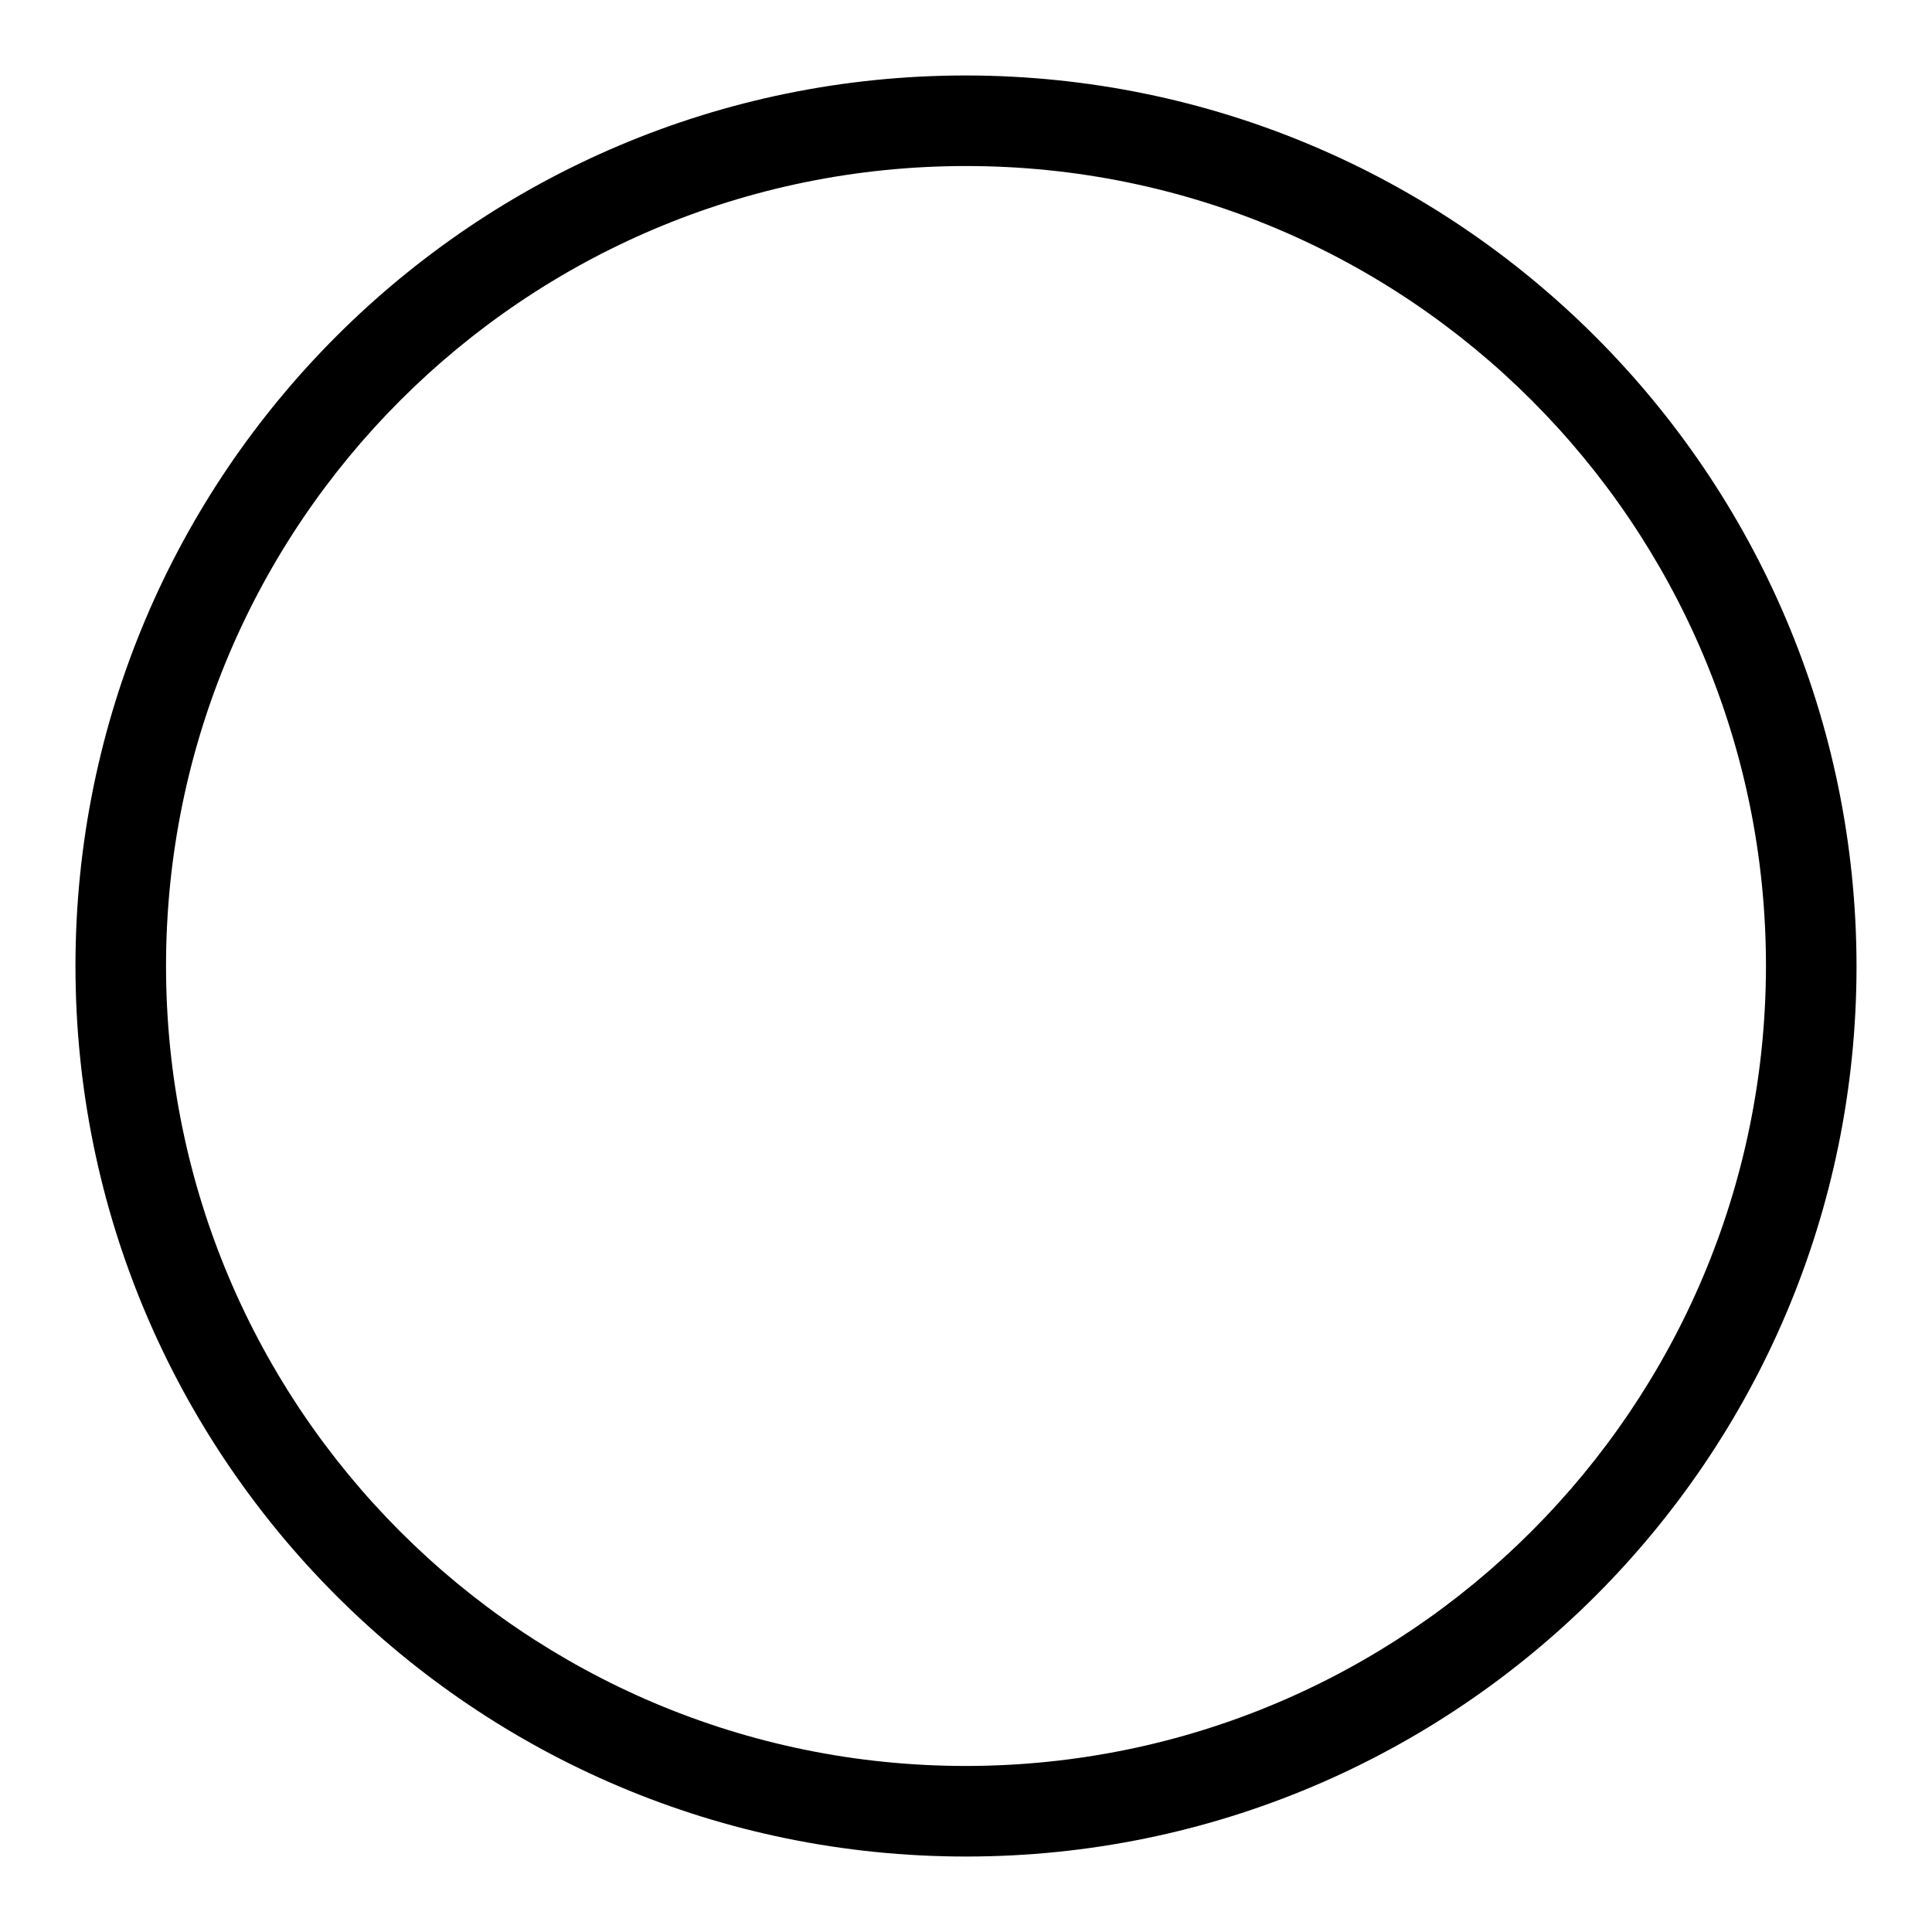
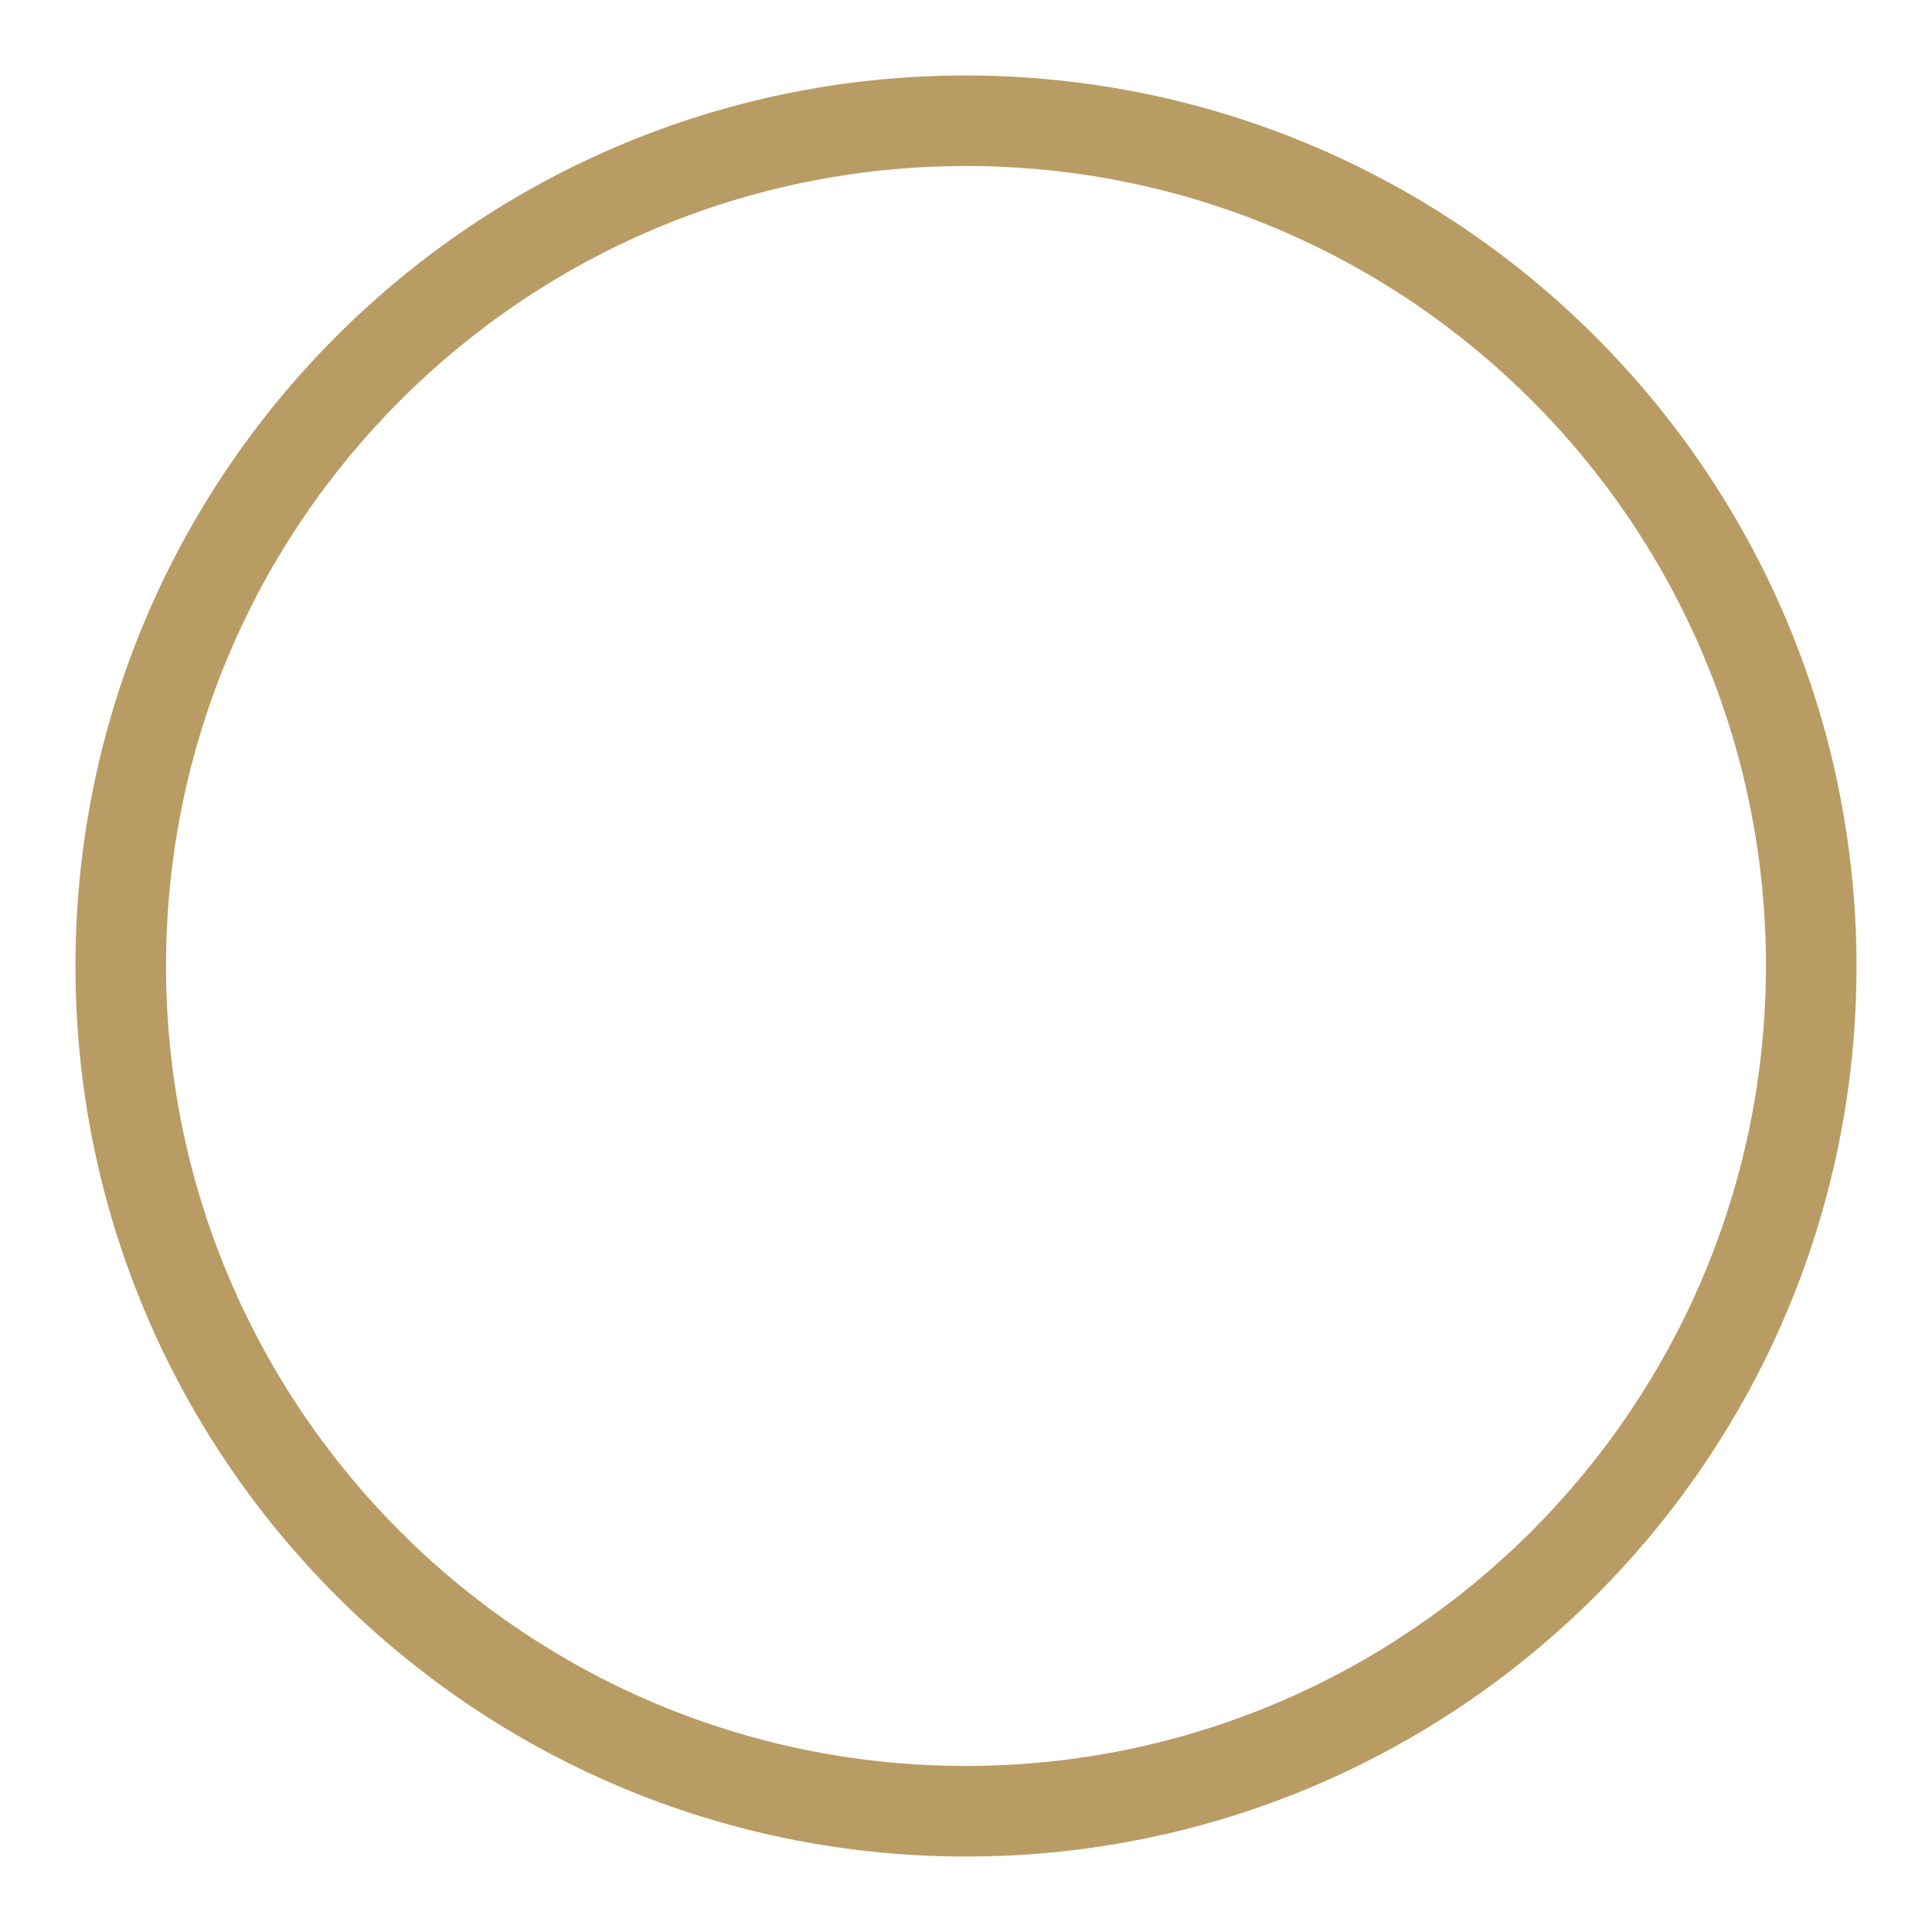
- <svg xmlns="http://www.w3.org/2000/svg" fill="#000000" width="800px" height="800px" viewBox="0 0 32 32" version="1.1">
+ <svg xmlns="http://www.w3.org/2000/svg" fill="#b99c64" width="800px" height="800px" viewBox="0 0 32 32" version="1.1">
  <path d="M16 1.25c-8.146 0-14.75 6.604-14.75 14.75s6.604 14.75 14.75 14.75c8.146 0 14.75-6.604 14.75-14.75v0c-0.010-8.142-6.608-14.74-14.749-14.75h-0.001zM16 29.25c-7.318 0-13.25-5.932-13.25-13.25s5.932-13.25 13.25-13.25c7.318 0 13.25 5.932 13.25 13.25v0c-0.008 7.314-5.936 13.242-13.249 13.25h-0.001z" />
</svg>
